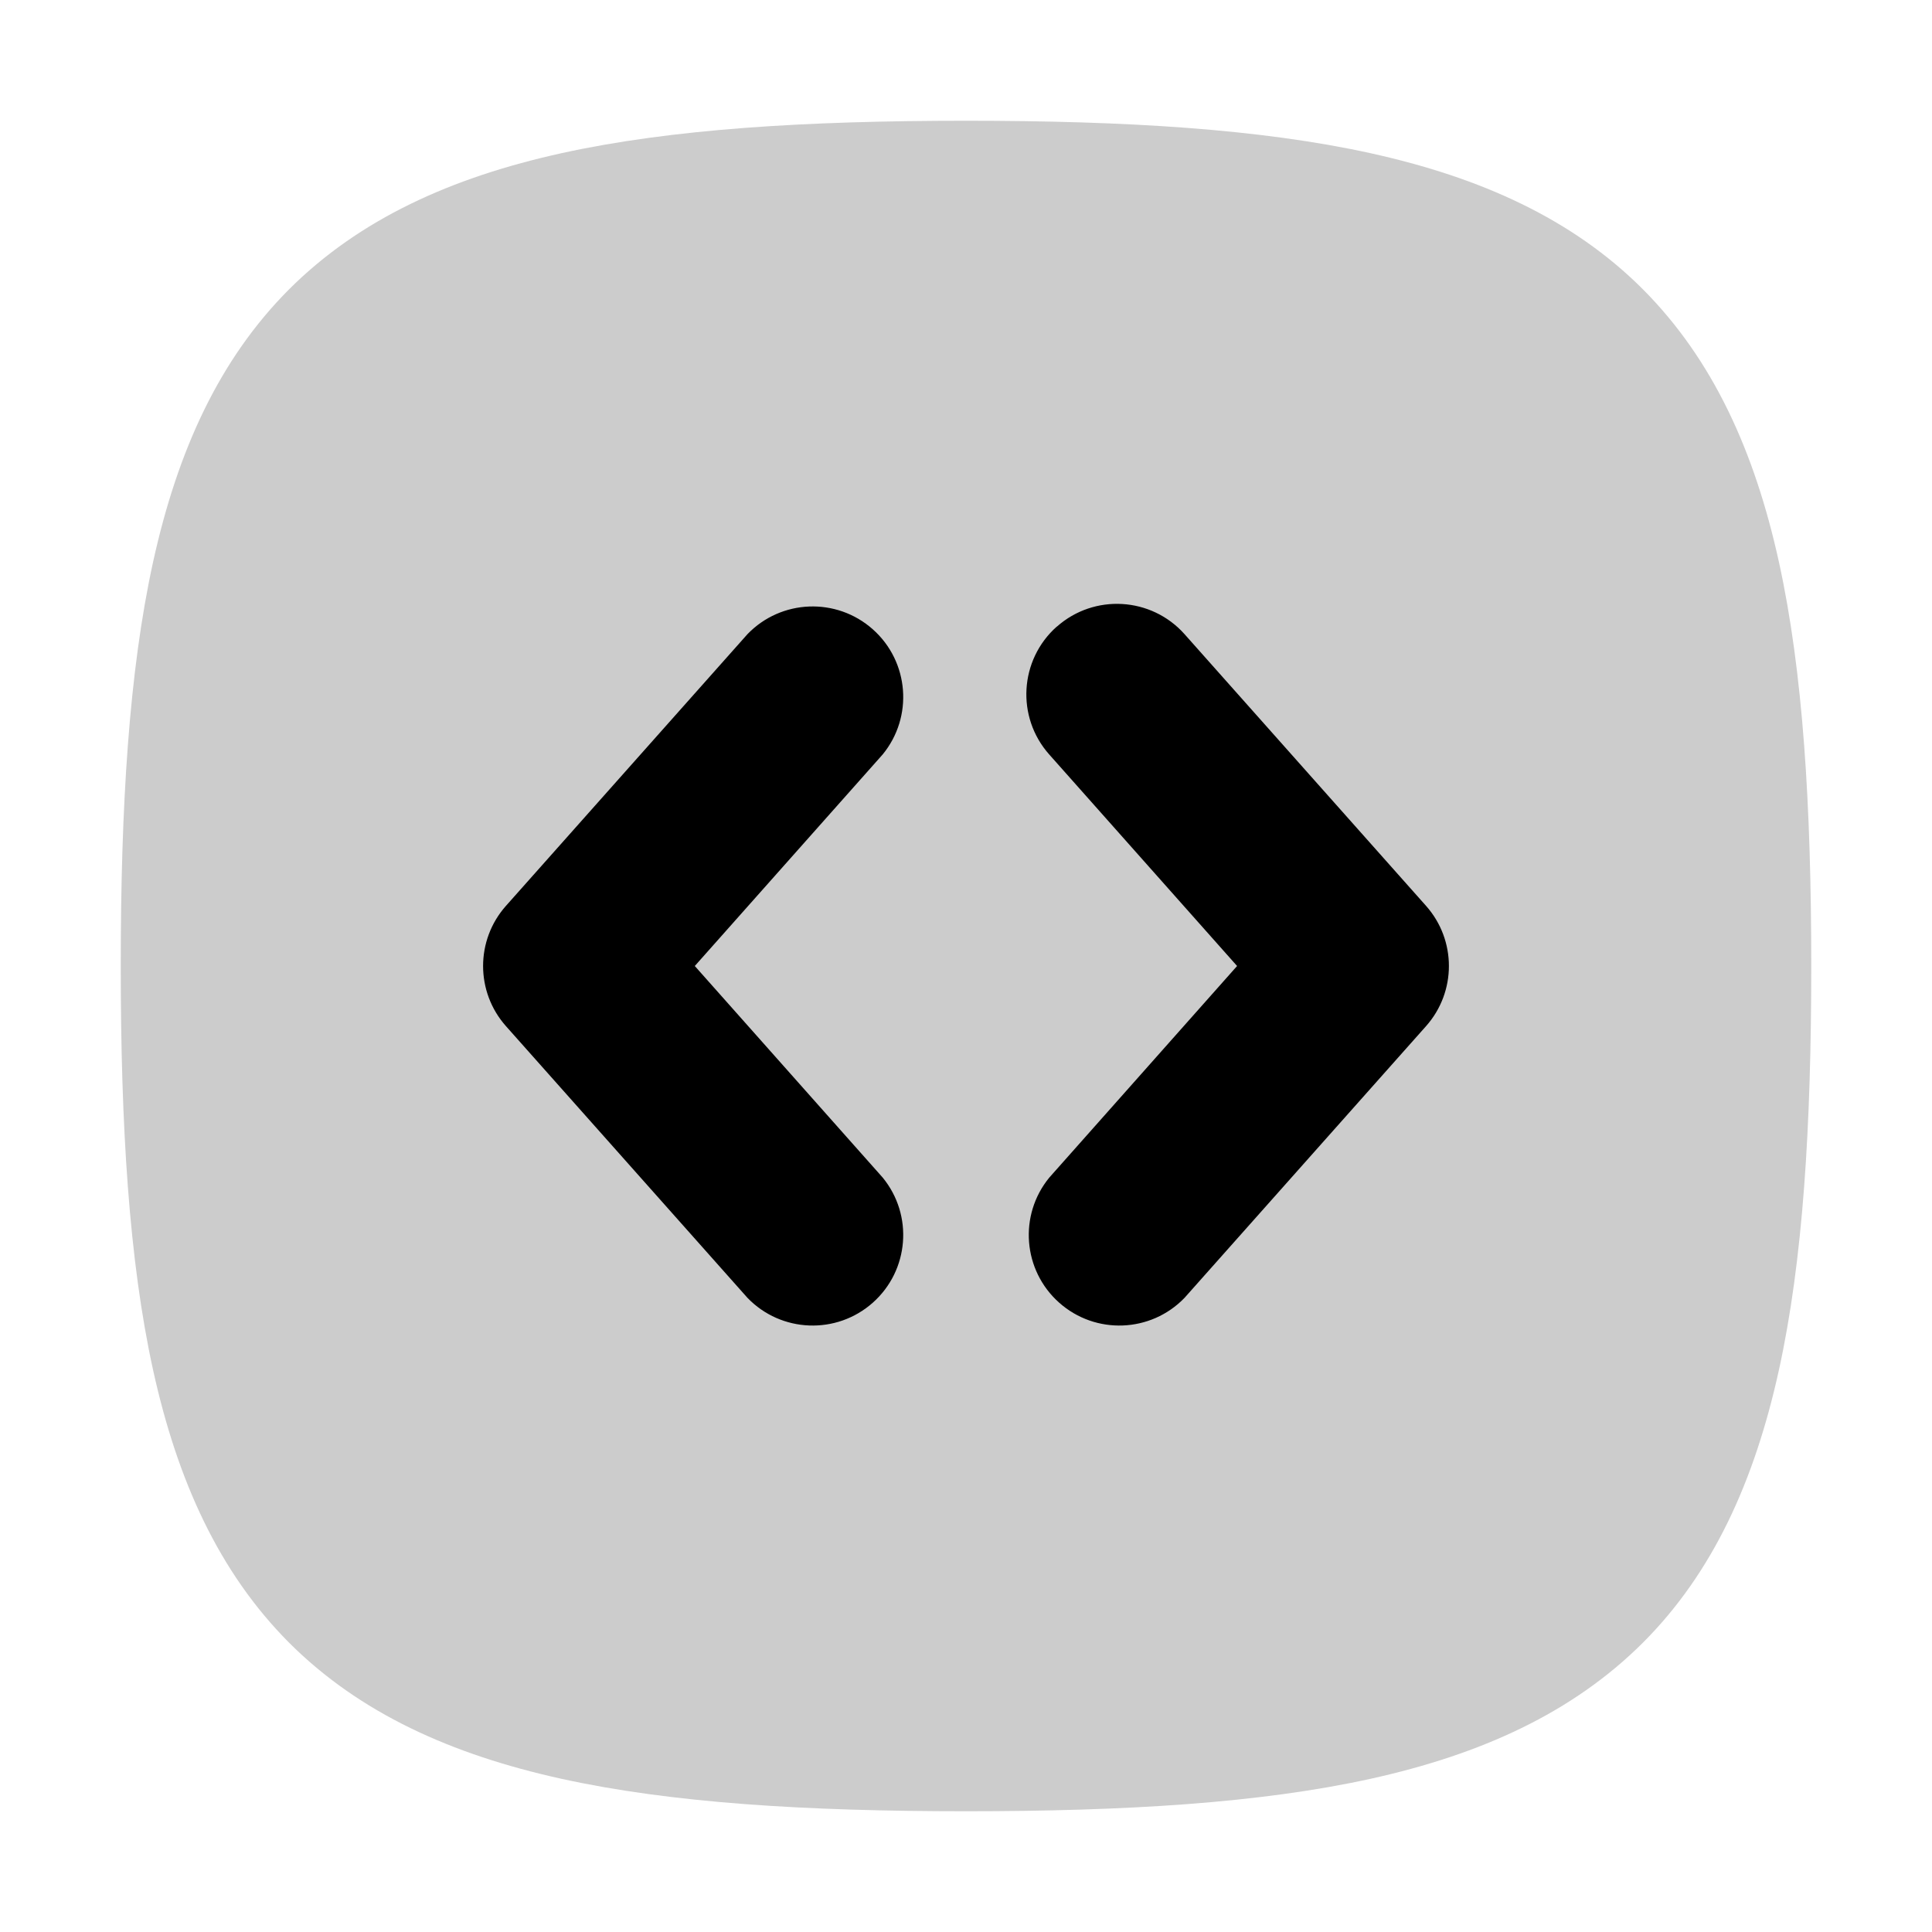
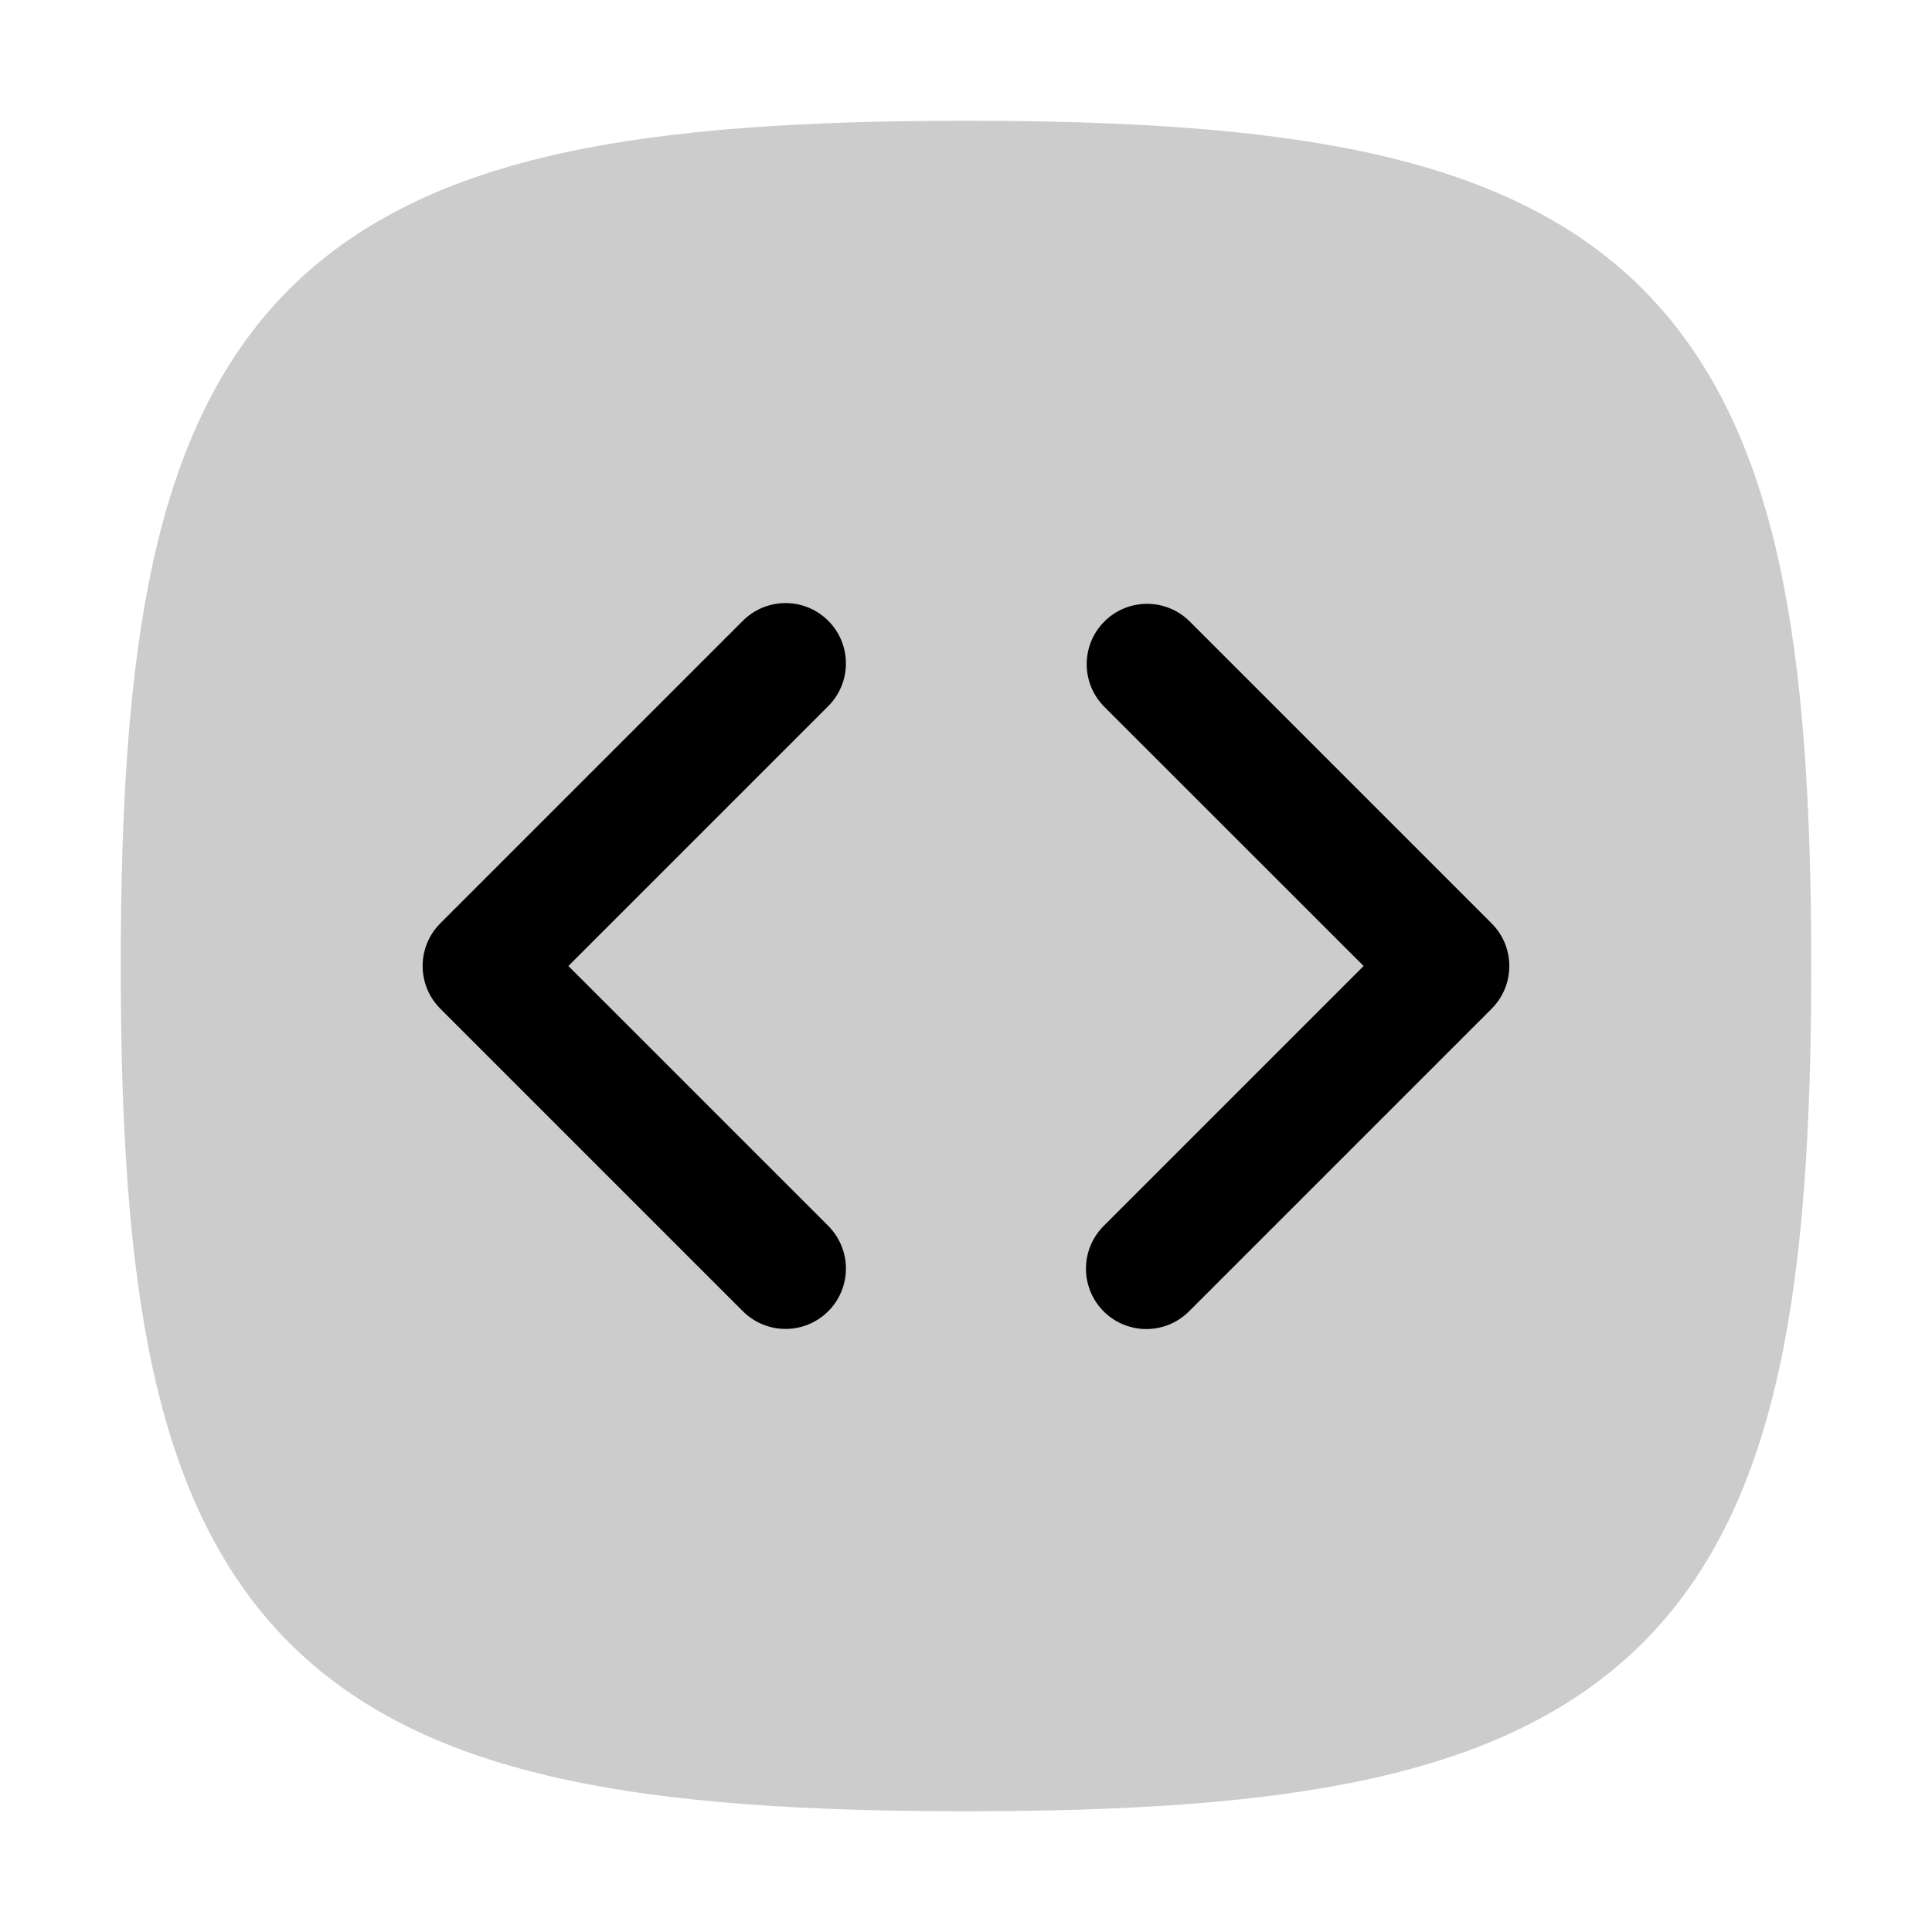
<svg xmlns="http://www.w3.org/2000/svg" width="16" height="16" fill="none" viewBox="0 0 16 16">
  <path fill="currentColor" fill-rule="evenodd" d="M8 1c1.327 0 2.436.068 3.347.268.918.202 1.677.546 2.258 1.127.58.582.925 1.34 1.127 2.258.2.91.268 2.02.268 3.347s-.068 2.436-.268 3.347c-.202.918-.546 1.677-1.127 2.258-.582.58-1.34.925-2.258 1.127-.91.2-2.02.268-3.347.268s-2.436-.068-3.347-.268c-.918-.202-1.676-.546-2.258-1.127-.58-.582-.925-1.34-1.127-2.258C1.068 10.437 1 9.327 1 8s.068-2.436.268-3.347c.202-.918.546-1.676 1.127-2.258.582-.58 1.34-.925 2.258-1.127C5.563 1.068 6.673 1 8 1" class="subtract" clip-rule="evenodd" opacity=".2" />
-   <path fill="currentColor" d="M6.19 5.252a.75.75 0 0 1 1.12.996L5.754 8 7.31 9.752a.75.75 0 0 1-1.12.996l-2-2.25a.75.75 0 0 1 0-.996zm2.562-.062a.75.75 0 0 1 1.058.062l2 2.25a.75.75 0 0 1 0 .996l-2 2.25a.75.75 0 0 1-1.12-.996L10.245 8 8.689 6.248a.75.75 0 0 1 .063-1.059" />
+   <path fill="currentColor" d="M6.146 5.147a.5.5 0 1 1 .707.707L4.707 8l2.146 2.146a.5.5 0 1 1-.707.707l-2.5-2.5a.5.5 0 0 1 0-.706zm3 0a.5.5 0 0 1 .707 0l2.5 2.5a.5.5 0 0 1 0 .707l-2.5 2.5a.5.5 0 1 1-.707-.707L11.293 8 9.146 5.854a.5.5 0 0 1 0-.707" class="vector-stroke" />
</svg>
